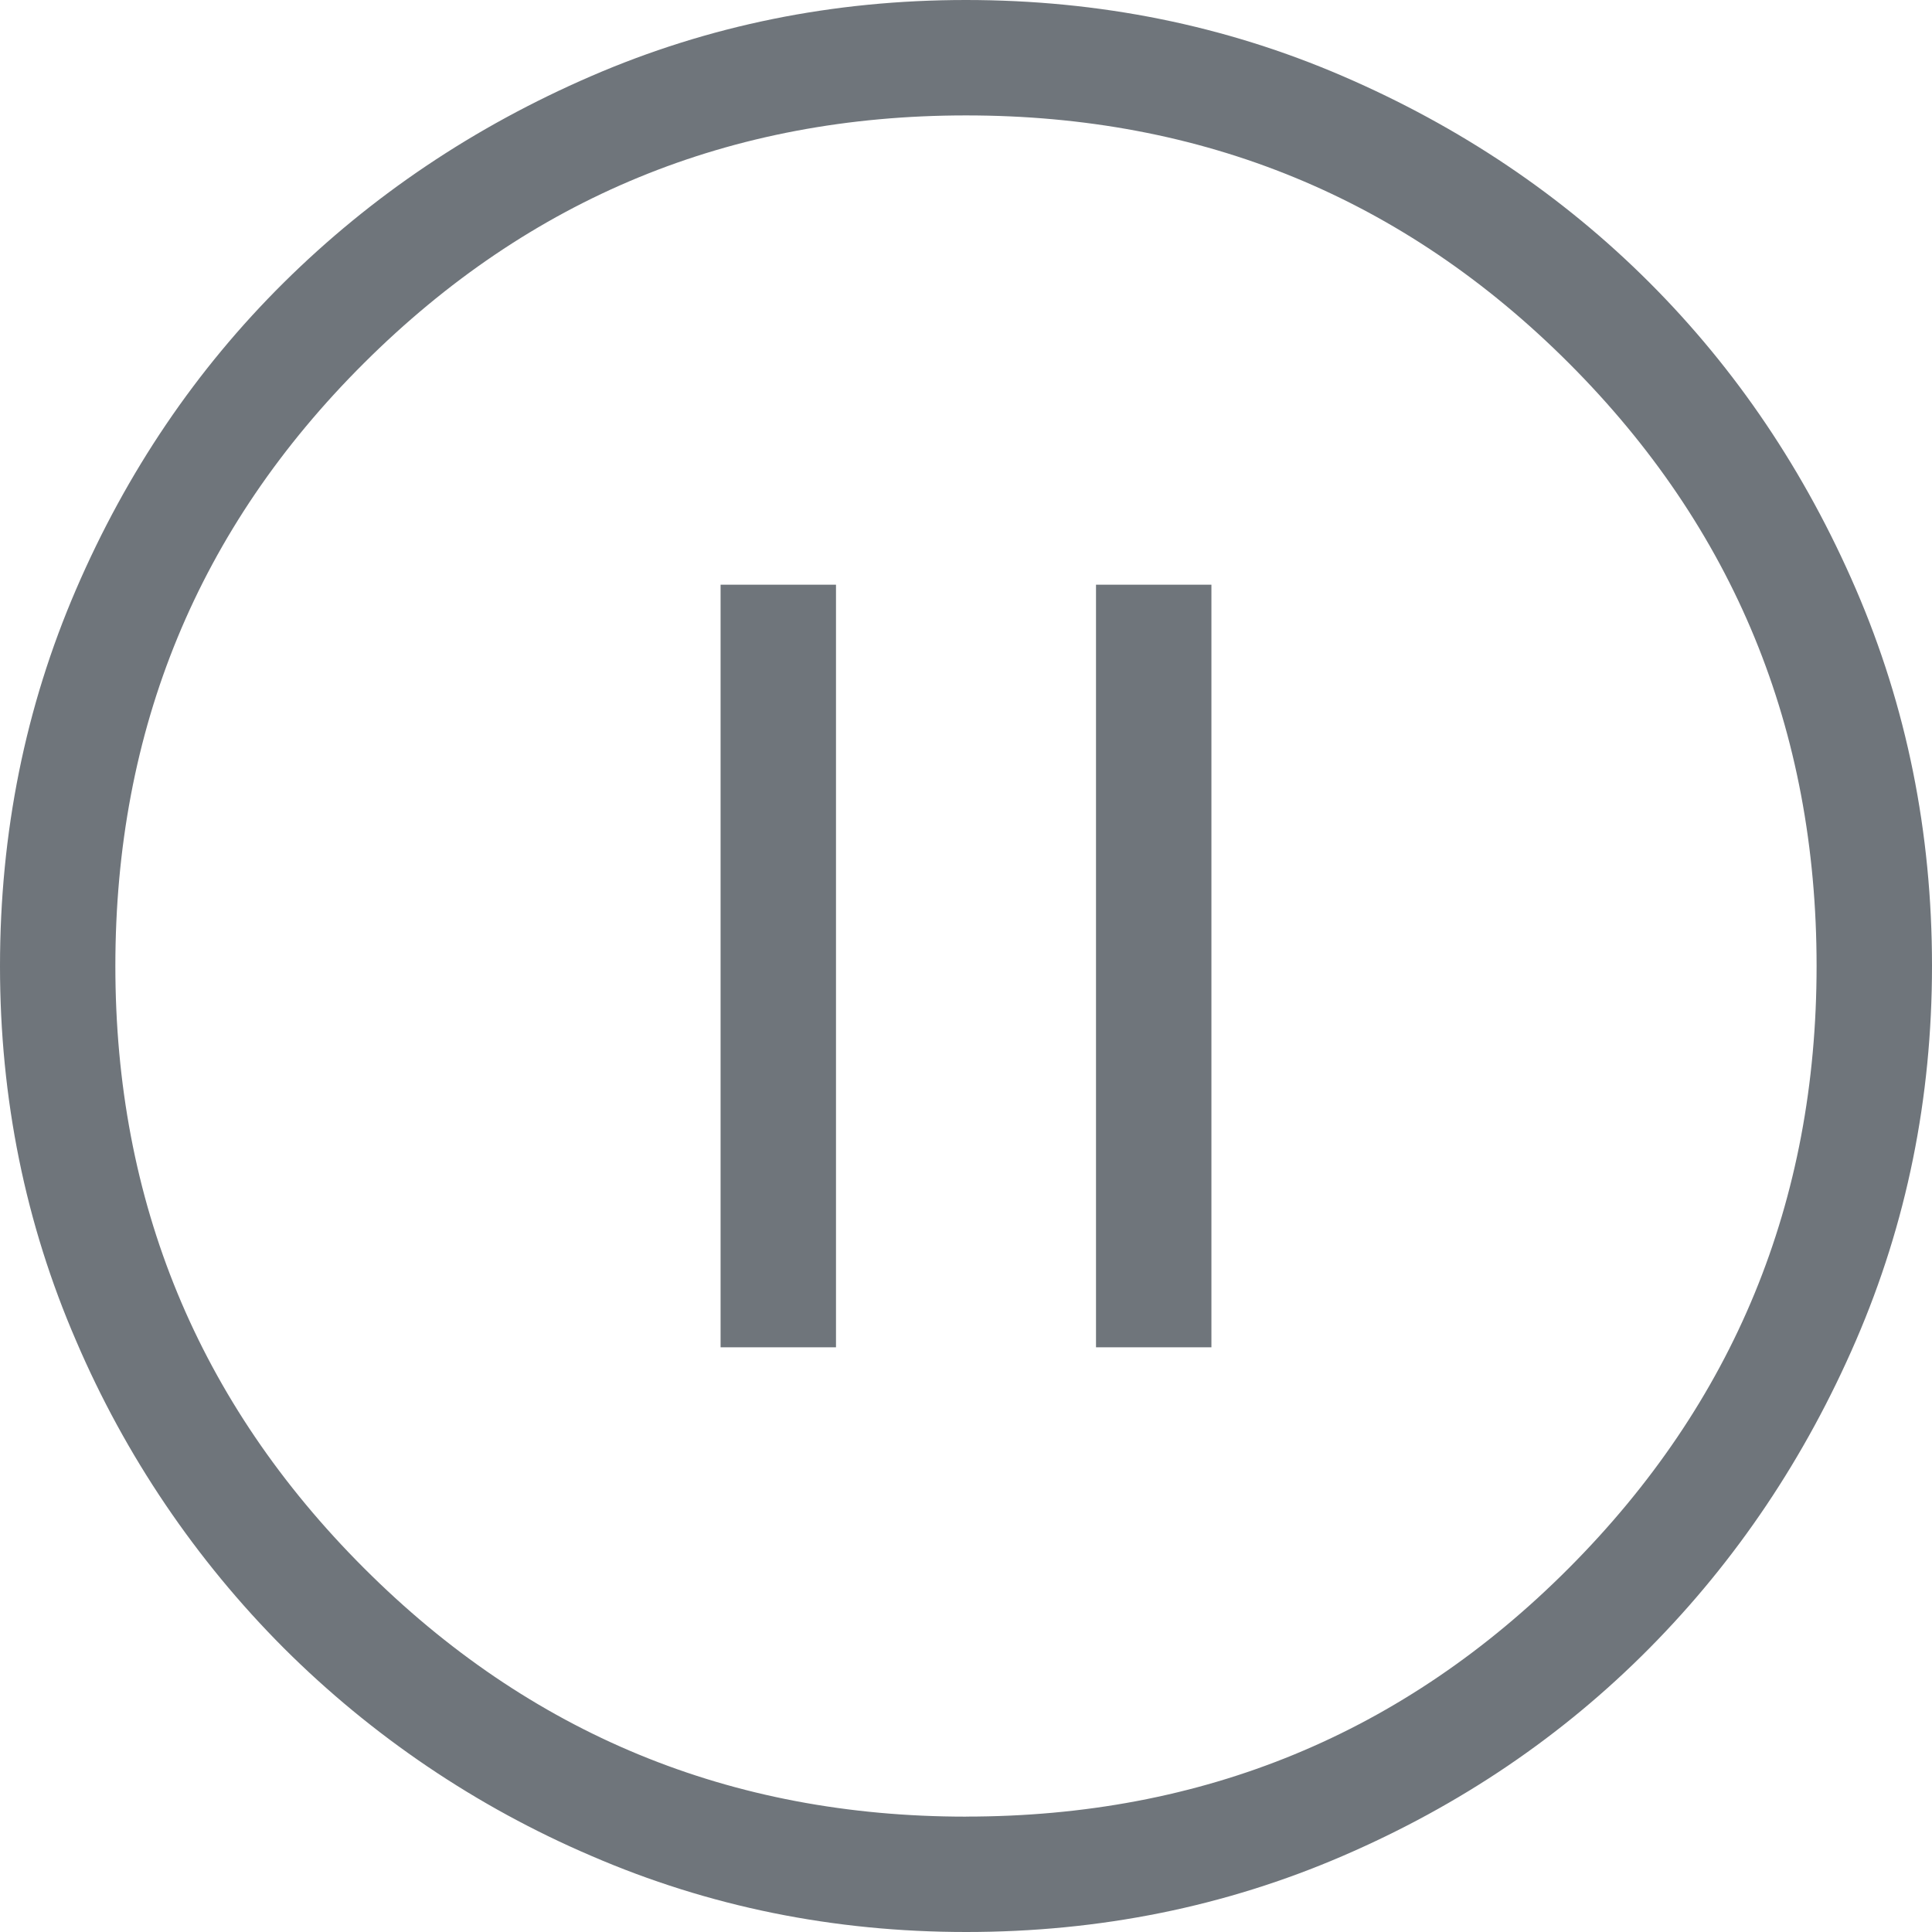
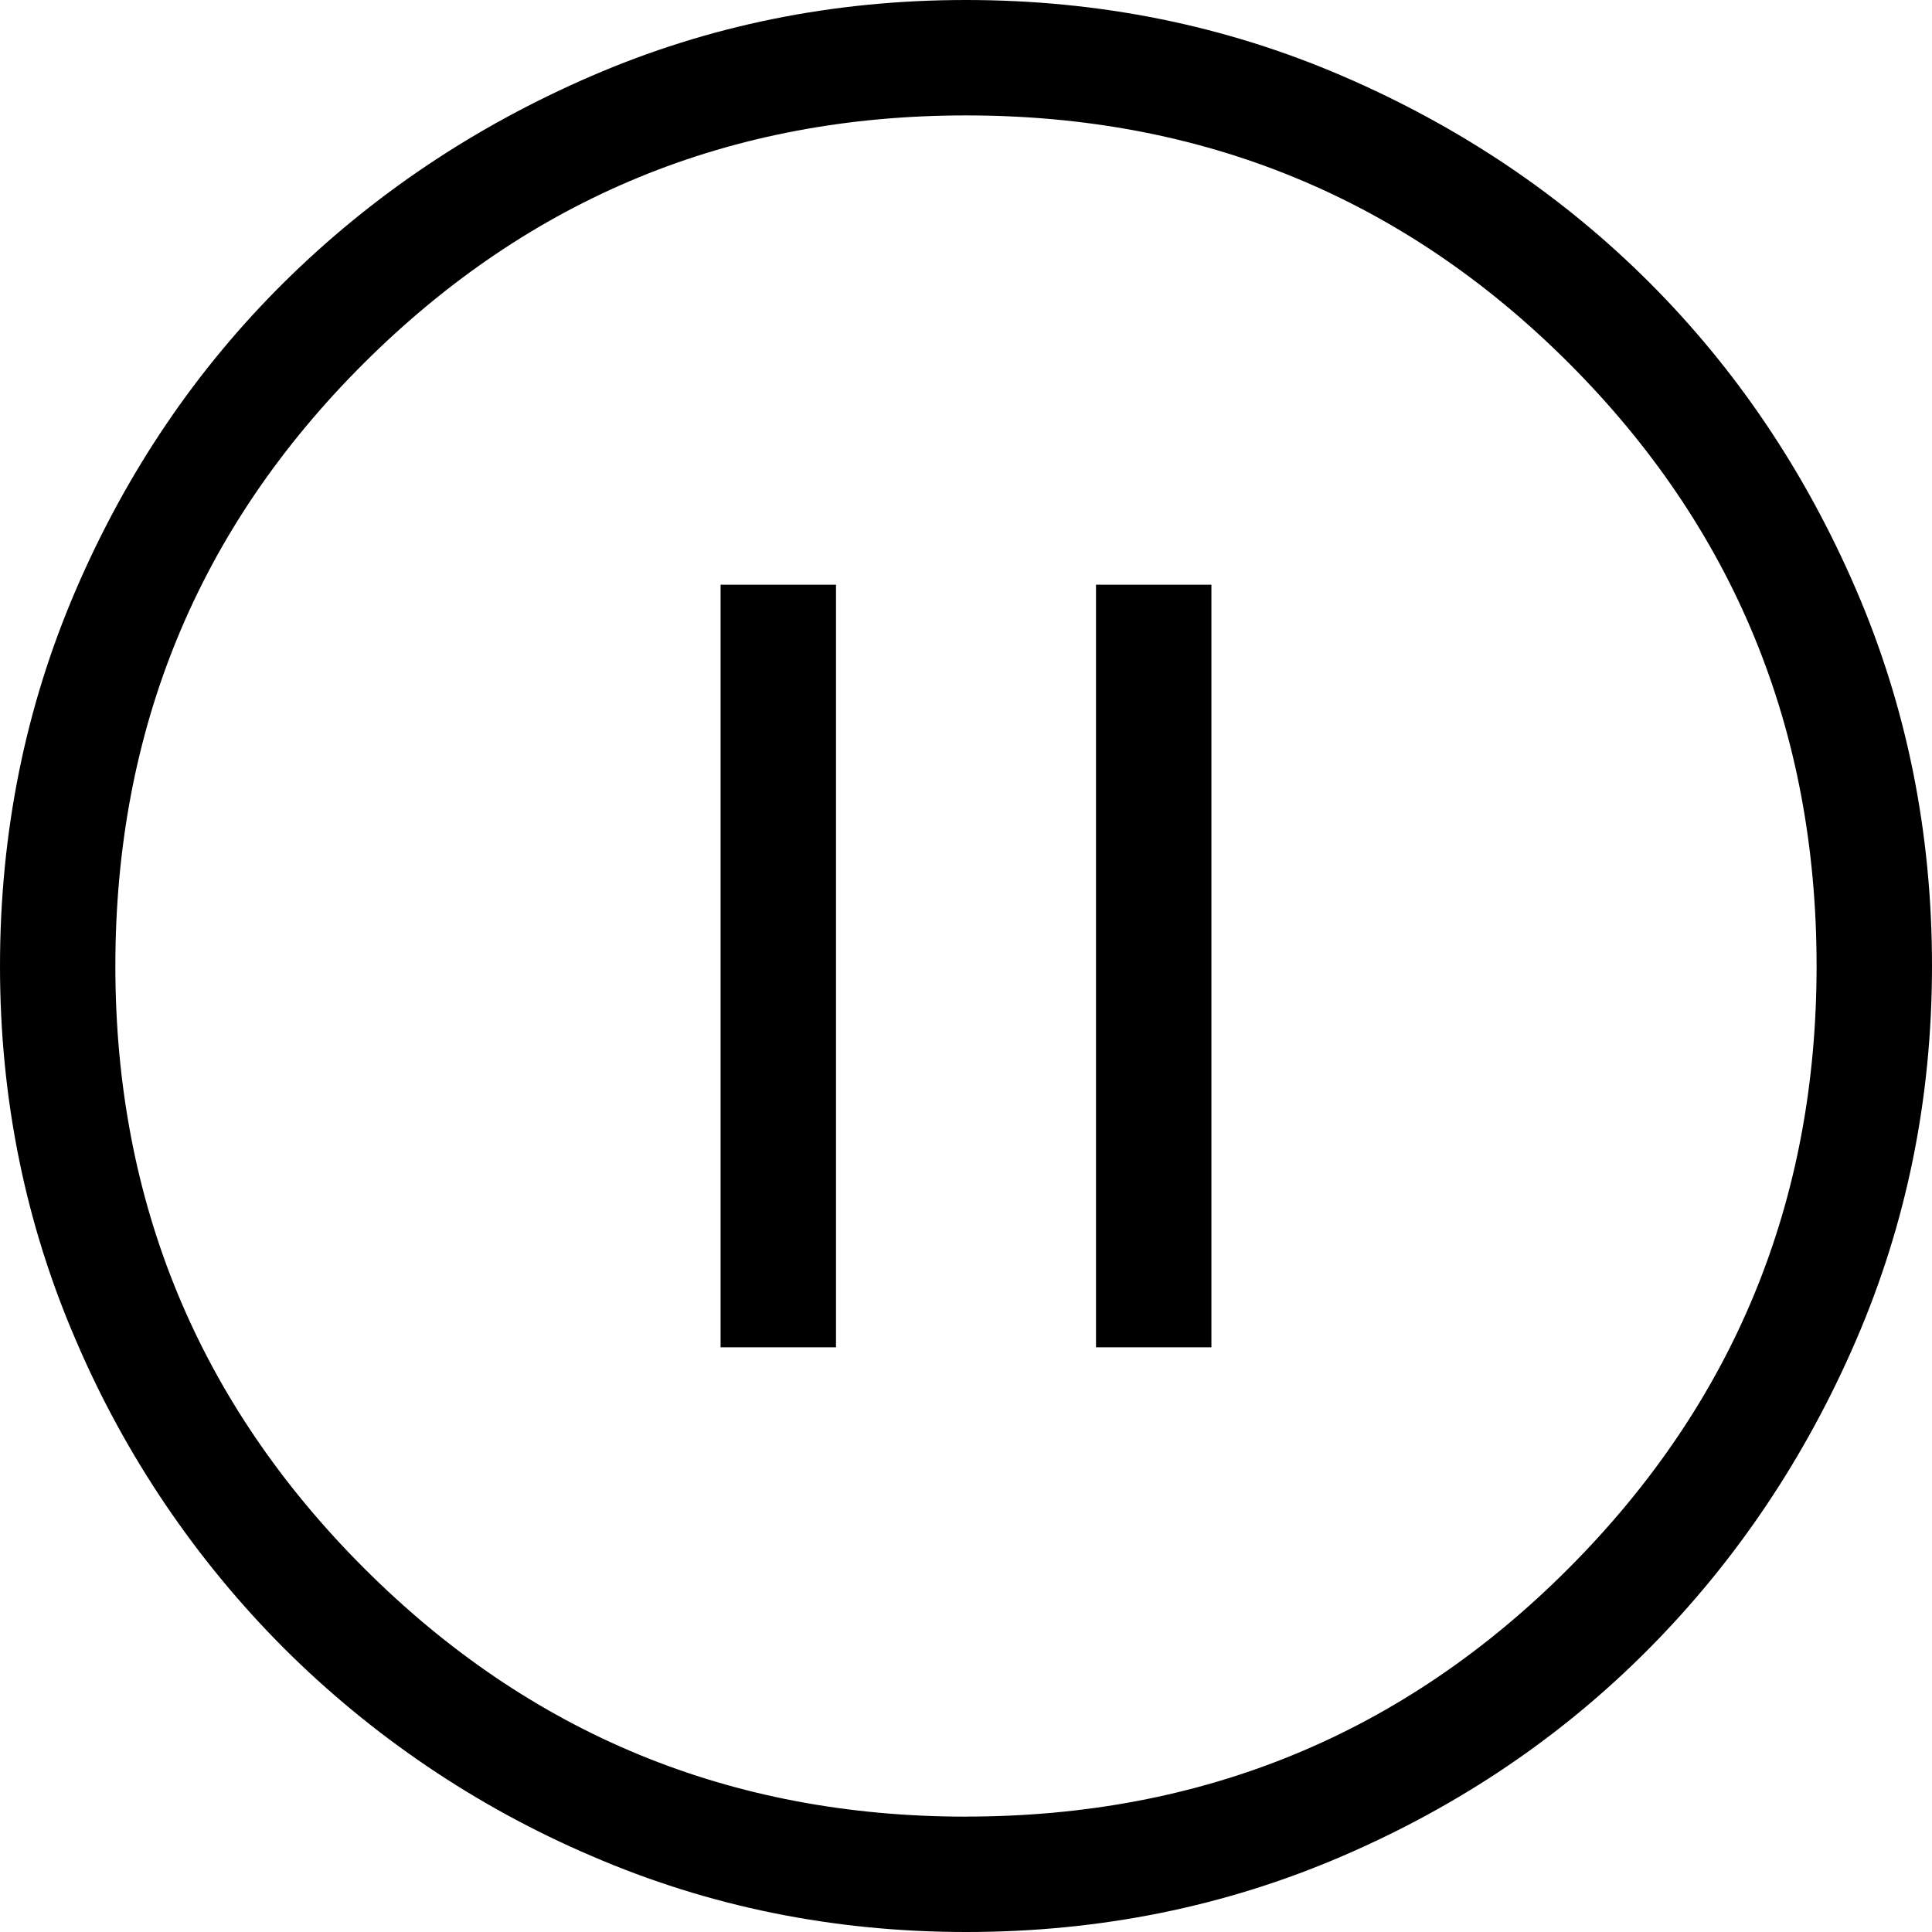
- <svg xmlns="http://www.w3.org/2000/svg" width="38" fill="none" viewBox="0 0 38 38">
-   <path fill="#6F757B" d="M14.173 26.5h2.27v-15h-2.27v15Zm7.385 0h2.269v-15h-2.27v15ZM19.003 38c-2.607 0-5.064-.499-7.37-1.496a19.312 19.312 0 0 1-6.049-4.086 19.304 19.304 0 0 1-4.087-6.046C.499 24.067 0 21.61 0 19.003c0-2.628.499-5.098 1.496-7.41.997-2.312 2.36-4.324 4.085-6.034 1.727-1.71 3.742-3.065 6.047-4.062C13.933.499 16.39 0 18.997 0c2.628 0 5.098.499 7.41 1.496 2.312.997 4.323 2.35 6.034 4.06 1.71 1.71 3.064 3.72 4.062 6.032.998 2.311 1.497 4.78 1.497 7.409 0 2.607-.499 5.064-1.496 7.37-.997 2.305-2.35 4.322-4.06 6.049-1.71 1.727-3.72 3.09-6.032 4.087-2.311.998-4.78 1.497-7.409 1.497ZM19 35.73c4.656 0 8.609-1.629 11.858-4.888C34.106 27.583 35.73 23.636 35.73 19c0-4.656-1.625-8.609-4.873-11.858C27.608 3.894 23.656 2.27 19 2.27c-4.636 0-8.583 1.625-11.842 4.873C3.898 10.391 2.269 14.344 2.269 19c0 4.636 1.63 8.583 4.889 11.842 3.259 3.26 7.206 4.889 11.842 4.889Z" />
+ <svg xmlns="http://www.w3.org/2000/svg" width="current" height="current" fill="current" viewBox="0 0 38 38">
+   <path fill="current" d="M14.173 26.5h2.27v-15h-2.27v15Zm7.385 0h2.269v-15h-2.27v15ZM19.003 38c-2.607 0-5.064-.499-7.37-1.496a19.312 19.312 0 0 1-6.049-4.086 19.304 19.304 0 0 1-4.087-6.046C.499 24.067 0 21.61 0 19.003c0-2.628.499-5.098 1.496-7.41.997-2.312 2.36-4.324 4.085-6.034 1.727-1.71 3.742-3.065 6.047-4.062C13.933.499 16.39 0 18.997 0c2.628 0 5.098.499 7.41 1.496 2.312.997 4.323 2.35 6.034 4.06 1.71 1.71 3.064 3.72 4.062 6.032.998 2.311 1.497 4.78 1.497 7.409 0 2.607-.499 5.064-1.496 7.37-.997 2.305-2.35 4.322-4.06 6.049-1.71 1.727-3.72 3.09-6.032 4.087-2.311.998-4.78 1.497-7.409 1.497ZM19 35.73c4.656 0 8.609-1.629 11.858-4.888C34.106 27.583 35.73 23.636 35.73 19c0-4.656-1.625-8.609-4.873-11.858C27.608 3.894 23.656 2.27 19 2.27c-4.636 0-8.583 1.625-11.842 4.873C3.898 10.391 2.269 14.344 2.269 19c0 4.636 1.63 8.583 4.889 11.842 3.259 3.26 7.206 4.889 11.842 4.889Z" />
</svg>
